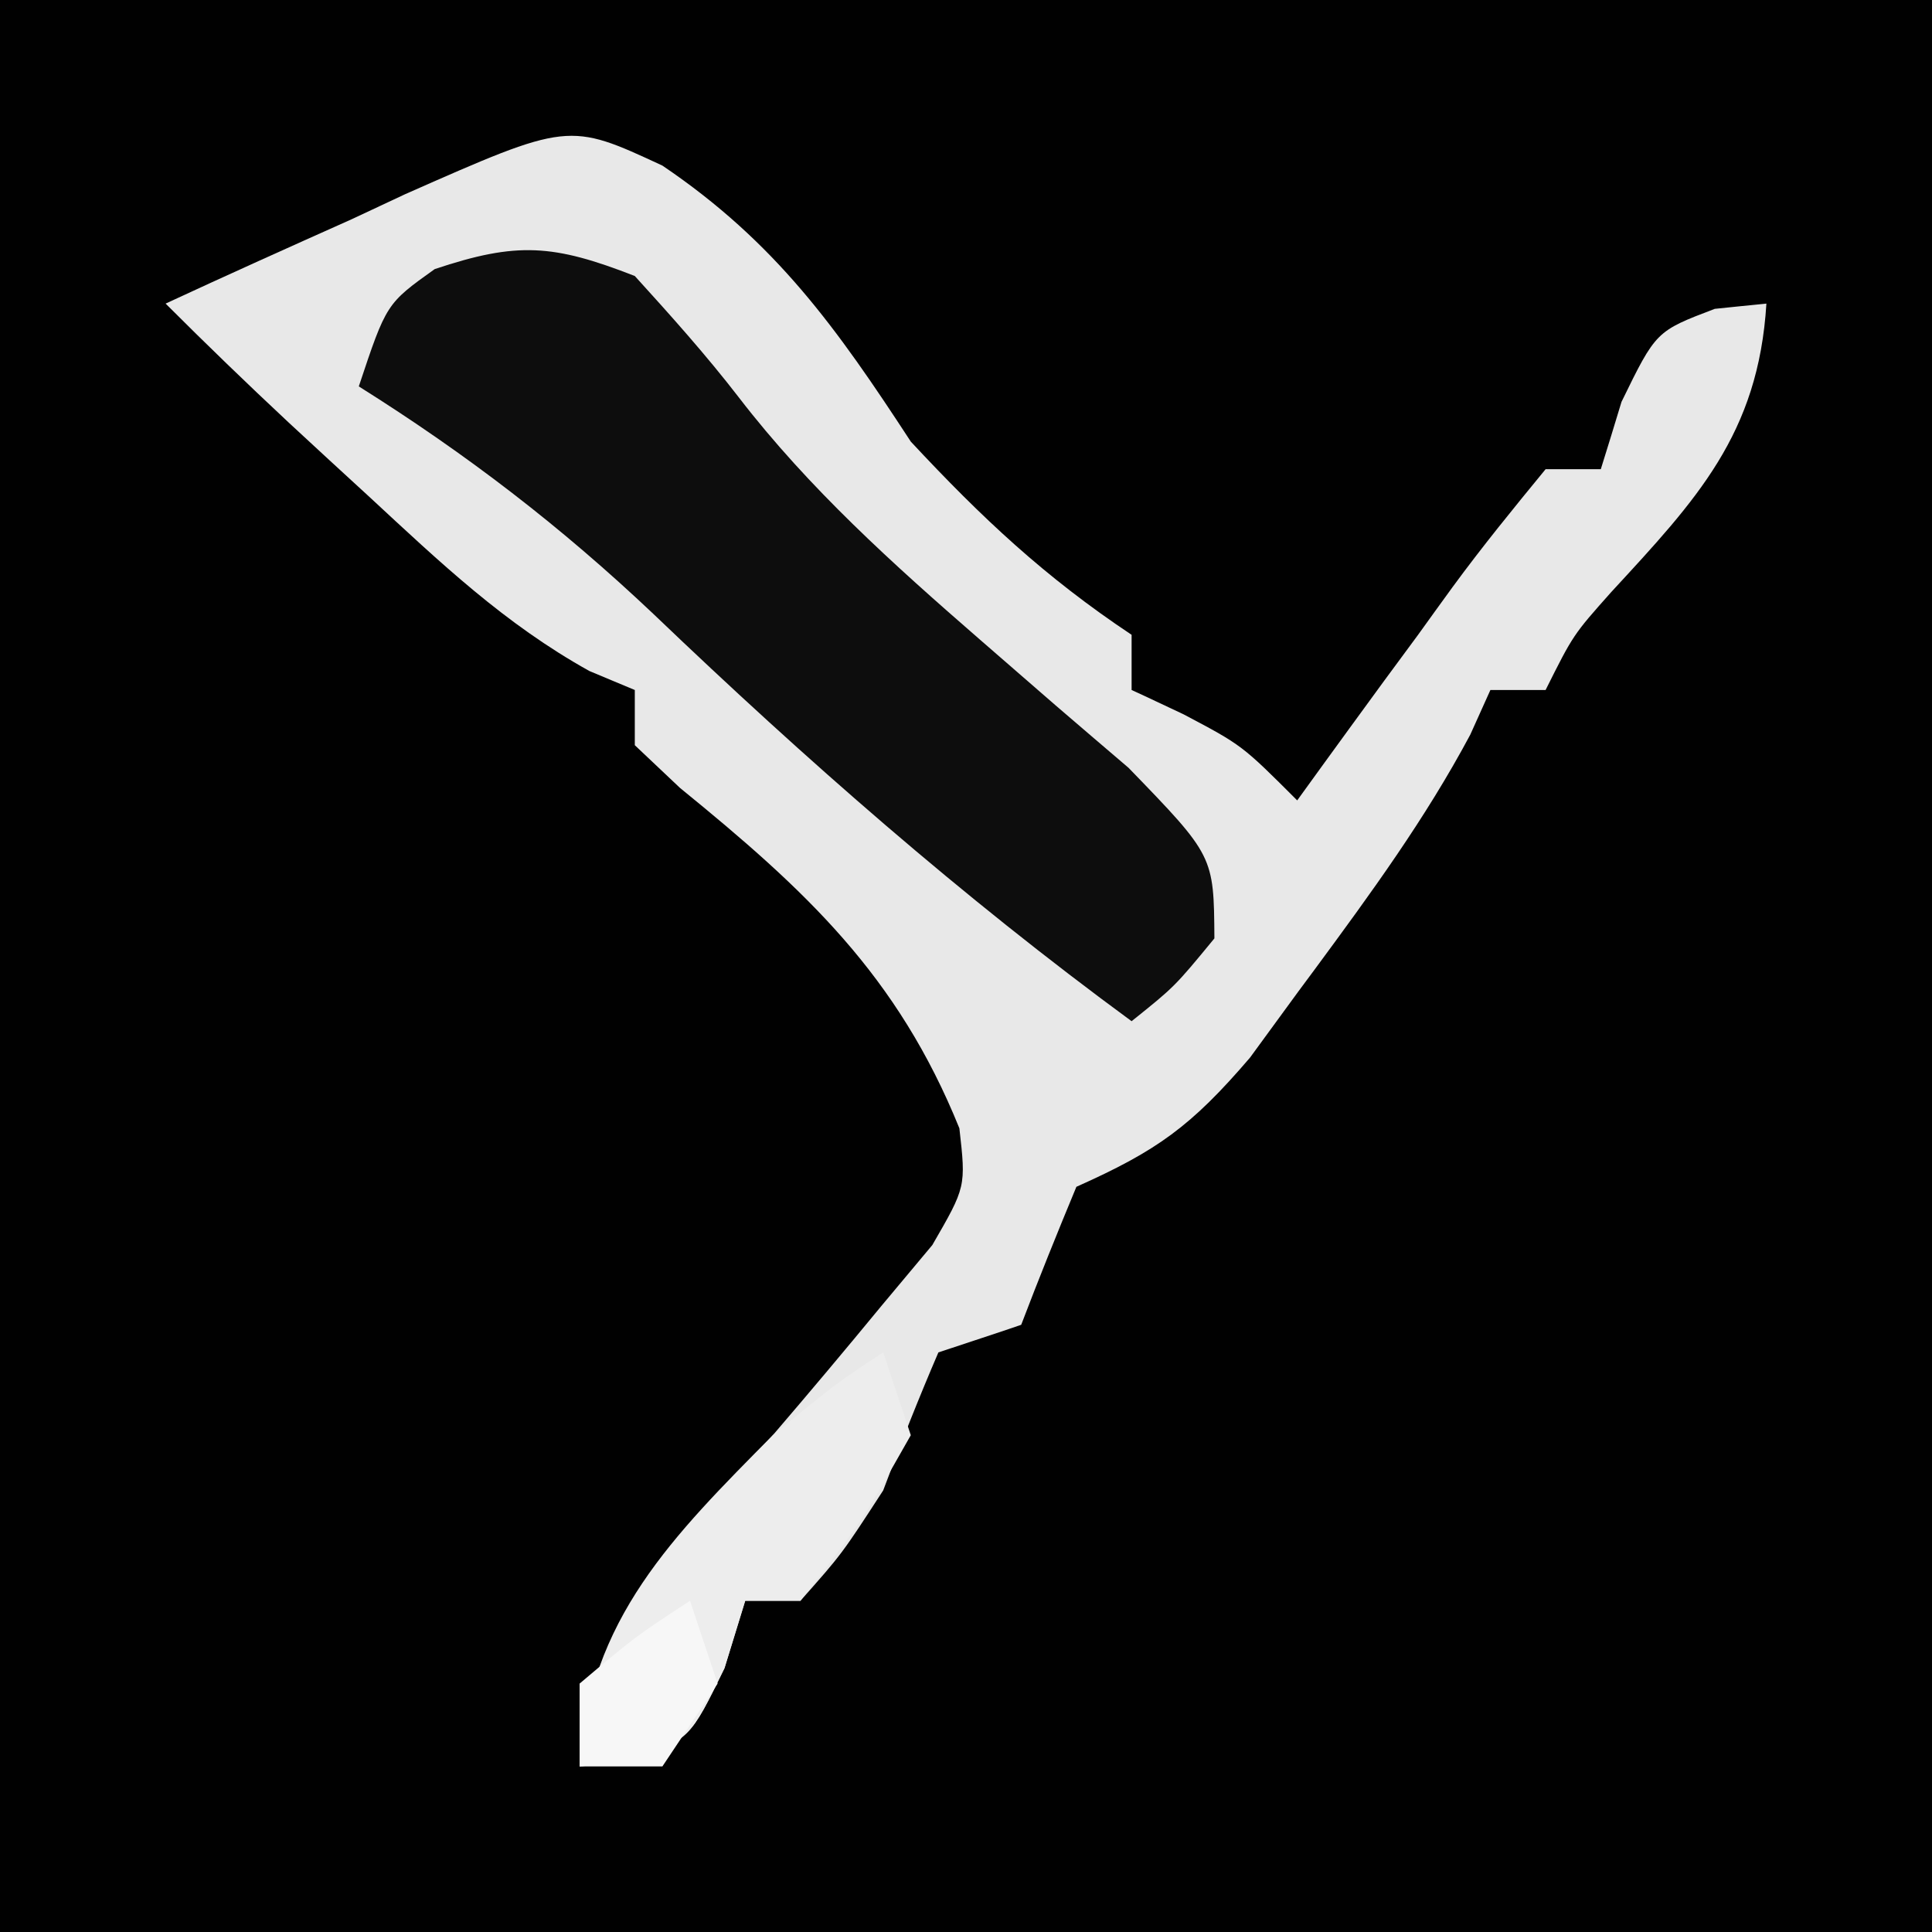
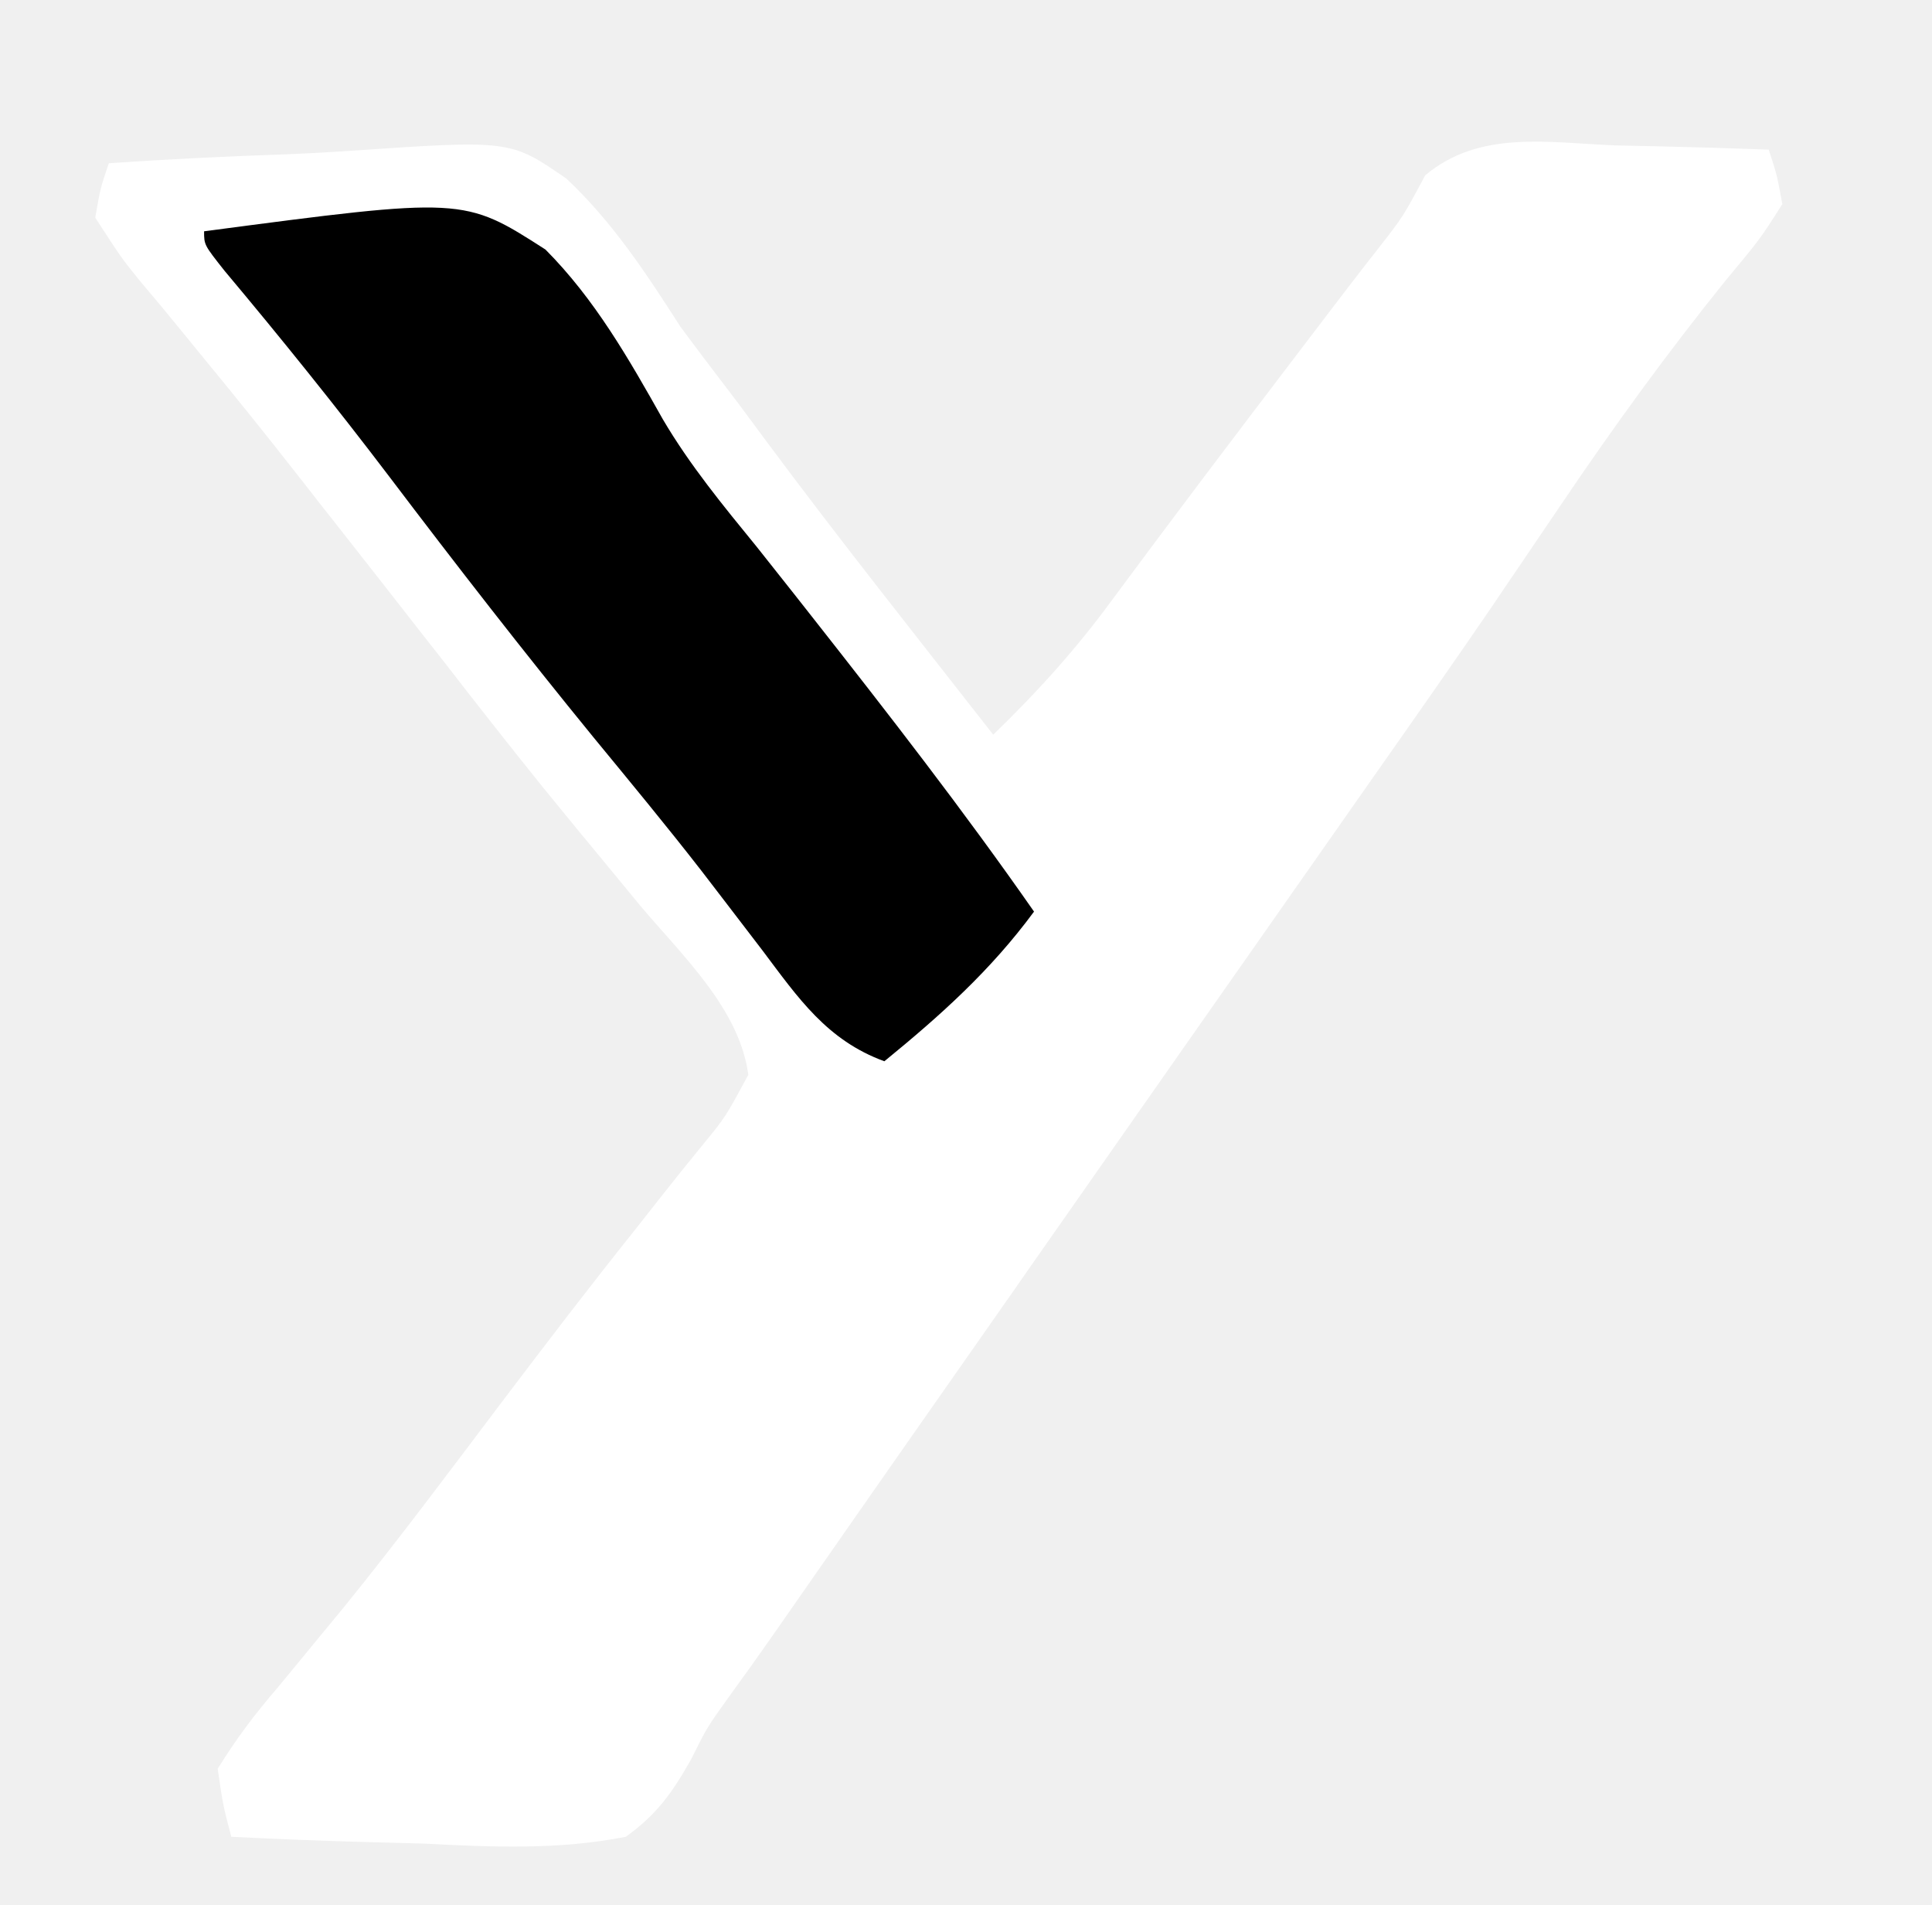
- <svg xmlns="http://www.w3.org/2000/svg" version="1.1" width="70" height="70">
-   <path d="M0,0C23.33,0,46.67,0,70,0c0,23.33,0,46.67,0,70c-23.33,0-46.67,0-70,0C0,46.67,0,23.33,0,0Z" fill="#010101" />
-   <path d="M24,6c4.11,2.78,6.31,5.88,9,10c2.57,2.76,4.86,4.91,8,7c0,.66,0,1.32,0,2c.31,.14,.31,.14,1.88,.88C45,27,45,27,47,29c.63-.87,1.25-1.73,1.9-2.62c.82-1.13,1.65-2.26,2.48-3.38c.41-.57,.82-1.14,1.25-1.73C53.7,19.81,54.85,18.4,56,17c.66,0,1.32,0,2,0c.25-.8,.5-1.61,.75-2.44C60,12,60,12,62.13,11.19c.61-.06,1.23-.13,1.87-.19c-.29,4.74-2.54,7.11-5.62,10.45C57,23,57,23,56,25c-.66,0-1.32,0-2,0c-.24,.53-.48,1.07-.73,1.62c-1.63,3.05-3.59,5.73-5.64,8.51c-.39,.52-.39,.52-2.34,3.19C43.15,40.82,41.91,41.7,39,43c-.69,1.66-1.36,3.32-2,5c-.49,.17-.49,.17-3,1c-.71,1.65-1.37,3.32-2,5c-1.5,2.31-1.5,2.31-3,4c-.66,0-1.32,0-2,0c-.25,.8-.49,1.61-.75,2.44C25,63,25,63,22.88,63.81c-.62,.06-1.24,.13-1.88,.19c.33-5.43,3.55-8.17,7-12c1.33-1.55,2.64-3.11,3.94-4.69c.6-.72,1.21-1.45,1.84-2.2C35,43,35,43,34.76,40.88c-2.24-5.54-5.56-8.62-10.12-12.33C24.1,28.04,23.56,27.53,23,27c0-.66,0-1.32,0-2c-.54-.23-1.09-.45-1.65-.69c-3.07-1.71-5.39-3.92-7.97-6.31c-.97-.89-1.93-1.77-2.92-2.69C8.95,13.9,7.46,12.46,6,11c2.24-1.04,4.49-2.05,6.75-3.06c.32-.15,.32-.15,1.92-.9C20.6,4.42,20.6,4.42,24,6Z" fill="#E8E8E8" />
-   <path d="M23,10c1.3,1.43,2.59,2.87,3.77,4.4c2.54,3.3,5.6,6.05,8.73,8.77c.46,.4,.46,.4,2.75,2.39c.87,.75,1.74,1.49,2.64,2.26C43.98,31.01,43.98,31.01,44,34c-1.44,1.75-1.44,1.75-3,3c-6.16-4.52-11.79-9.46-17.31-14.74C20.33,19.08,16.93,16.47,13,14c1-3,1-3,2.75-4.25c2.99-1,4.3-.9,7.25,.25Z" fill="#0D0D0D" />
-   <path d="M32,49c.33,.99,.66,1.98,1,3c-1.81,3.19-1.81,3.19-4,6c-.66,0-1.32,0-2,0c-.25,.8-.49,1.61-.75,2.44C25,63,25,63,22.88,63.81c-.62,.06-1.24,.13-1.88,.19c.32-5.34,3.41-8.37,7-12c2.38-1.94,2.38-1.94,4-3Z" fill="#EDEDED" />
-   <path d="M25,58c.33,.99,.66,1.98,1,3c-.33,.5-.33,.5-2,3c-.99,0-1.98,0-3,0c0-.99,0-1.98,0-3c2-1.69,2-1.69,4-3Z" fill="#F7F7F7" />
+ <svg xmlns="http://www.w3.org/2000/svg" version="1.1" width="142" height="140">
+   <path d="M0 0 C1.08 0.02 2.16 0.05 3.27 0.07 C5.93 0.13 8.59 0.21 11.25 0.31 C11.85 2.15 11.85 2.15 12.25 4.31 C10.62 6.88 10.62 6.88 8.12 9.88 C3.82 15.21 -0.16 20.69 -4 26.38 C-5.11 28.01 -6.22 29.65 -7.33 31.29 C-7.89 32.12 -8.46 32.94 -9.03 33.8 C-11.88 37.97 -14.78 42.11 -17.69 46.25 C-18.27 47.08 -18.85 47.91 -19.45 48.76 C-20.63 50.44 -21.81 52.12 -22.98 53.8 C-25.91 57.97 -28.83 62.14 -31.75 66.31 C-32.92 67.98 -34.08 69.65 -35.25 71.31 C-35.83 72.14 -36.41 72.96 -37 73.81 C-38.75 76.31 -40.5 78.81 -42.25 81.31 C-42.83 82.14 -43.41 82.96 -44 83.82 C-45.16 85.47 -46.32 87.13 -47.48 88.79 C-50.5 93.1 -53.52 97.41 -56.53 101.73 C-57.15 102.63 -57.78 103.52 -58.42 104.44 C-59.6 106.13 -60.78 107.82 -61.96 109.52 C-63.03 111.05 -64.12 112.58 -65.23 114.1 C-66.79 116.28 -66.79 116.28 -67.97 118.65 C-69.38 121.12 -70.44 122.63 -72.75 124.31 C-77.72 125.29 -82.59 125.07 -87.62 124.81 C-88.99 124.77 -90.36 124.74 -91.73 124.7 C-95.08 124.61 -98.41 124.48 -101.75 124.31 C-102.36 121.99 -102.36 121.99 -102.75 119.31 C-101.36 117.07 -100.02 115.29 -98.31 113.31 C-97.29 112.07 -96.27 110.83 -95.25 109.59 C-94.69 108.91 -94.13 108.23 -93.55 107.53 C-89.49 102.53 -85.65 97.37 -81.77 92.23 C-78.55 87.98 -75.32 83.75 -71.99 79.59 C-71.42 78.86 -70.85 78.14 -70.26 77.39 C-69.2 76.04 -68.12 74.7 -67.03 73.37 C-65.42 71.4 -65.42 71.4 -63.75 68.31 C-64.39 63.46 -68.61 59.54 -71.69 55.88 C-72.87 54.44 -74.06 53.01 -75.24 51.57 C-76.13 50.5 -76.13 50.5 -77.03 49.4 C-79.53 46.37 -81.96 43.28 -84.38 40.19 C-84.82 39.62 -85.27 39.05 -85.72 38.46 C-86.62 37.32 -87.51 36.17 -88.41 35.03 C-90.22 32.7 -92.05 30.38 -93.87 28.06 C-94.78 26.91 -95.69 25.75 -96.6 24.58 C-99 21.51 -101.44 18.47 -103.92 15.46 C-104.44 14.83 -104.95 14.2 -105.48 13.55 C-106.47 12.33 -107.47 11.13 -108.49 9.93 C-109.83 8.27 -109.83 8.27 -111.75 5.31 C-111.37 3.13 -111.37 3.13 -110.75 1.31 C-106.38 1.01 -102.01 0.8 -97.63 0.65 C-96.14 0.59 -94.66 0.51 -93.18 0.41 C-81.25 -0.41 -81.25 -0.41 -77.12 2.44 C-73.72 5.64 -71.26 9.39 -68.75 13.31 C-67.35 15.2 -65.93 17.07 -64.5 18.94 C-63.43 20.39 -63.43 20.39 -62.33 21.87 C-56.94 29.12 -51.31 36.19 -45.75 43.31 C-42.48 40.15 -39.62 36.98 -36.94 33.31 C-32.49 27.29 -27.97 21.33 -23.44 15.38 C-22.74 14.46 -22.05 13.55 -21.33 12.61 C-20.03 10.9 -18.72 9.19 -17.39 7.5 C-15.62 5.23 -15.62 5.23 -14 2.2 C-10.01 -1.15 -5 -0.2 0 0 Z " fill="#FFFFFF" transform="translate(118.75,10.6875)" />
+   <path d="M0 0 C19.08 -2.52 19.08 -2.52 25.09 1.34 C28.72 4.99 31.21 9.36 33.72 13.82 C35.71 17.2 38.15 20.16 40.62 23.19 C41.53 24.33 42.43 25.47 43.33 26.61 C43.77 27.17 44.21 27.72 44.66 28.3 C50.26 35.42 55.82 42.57 61 50 C57.81 54.33 54.14 57.62 50 61 C45.78 59.46 43.66 56.34 41.06 52.88 C40.08 51.6 39.1 50.32 38.12 49.04 C37.61 48.38 37.1 47.71 36.57 47.02 C33.99 43.7 31.3 40.45 28.62 37.19 C23.49 30.91 18.52 24.51 13.62 18.04 C9.71 12.89 5.67 7.87 1.51 2.91 C0 1 0 1 0 0 Z " fill="#000000" transform="translate(15,17)" />
</svg>
